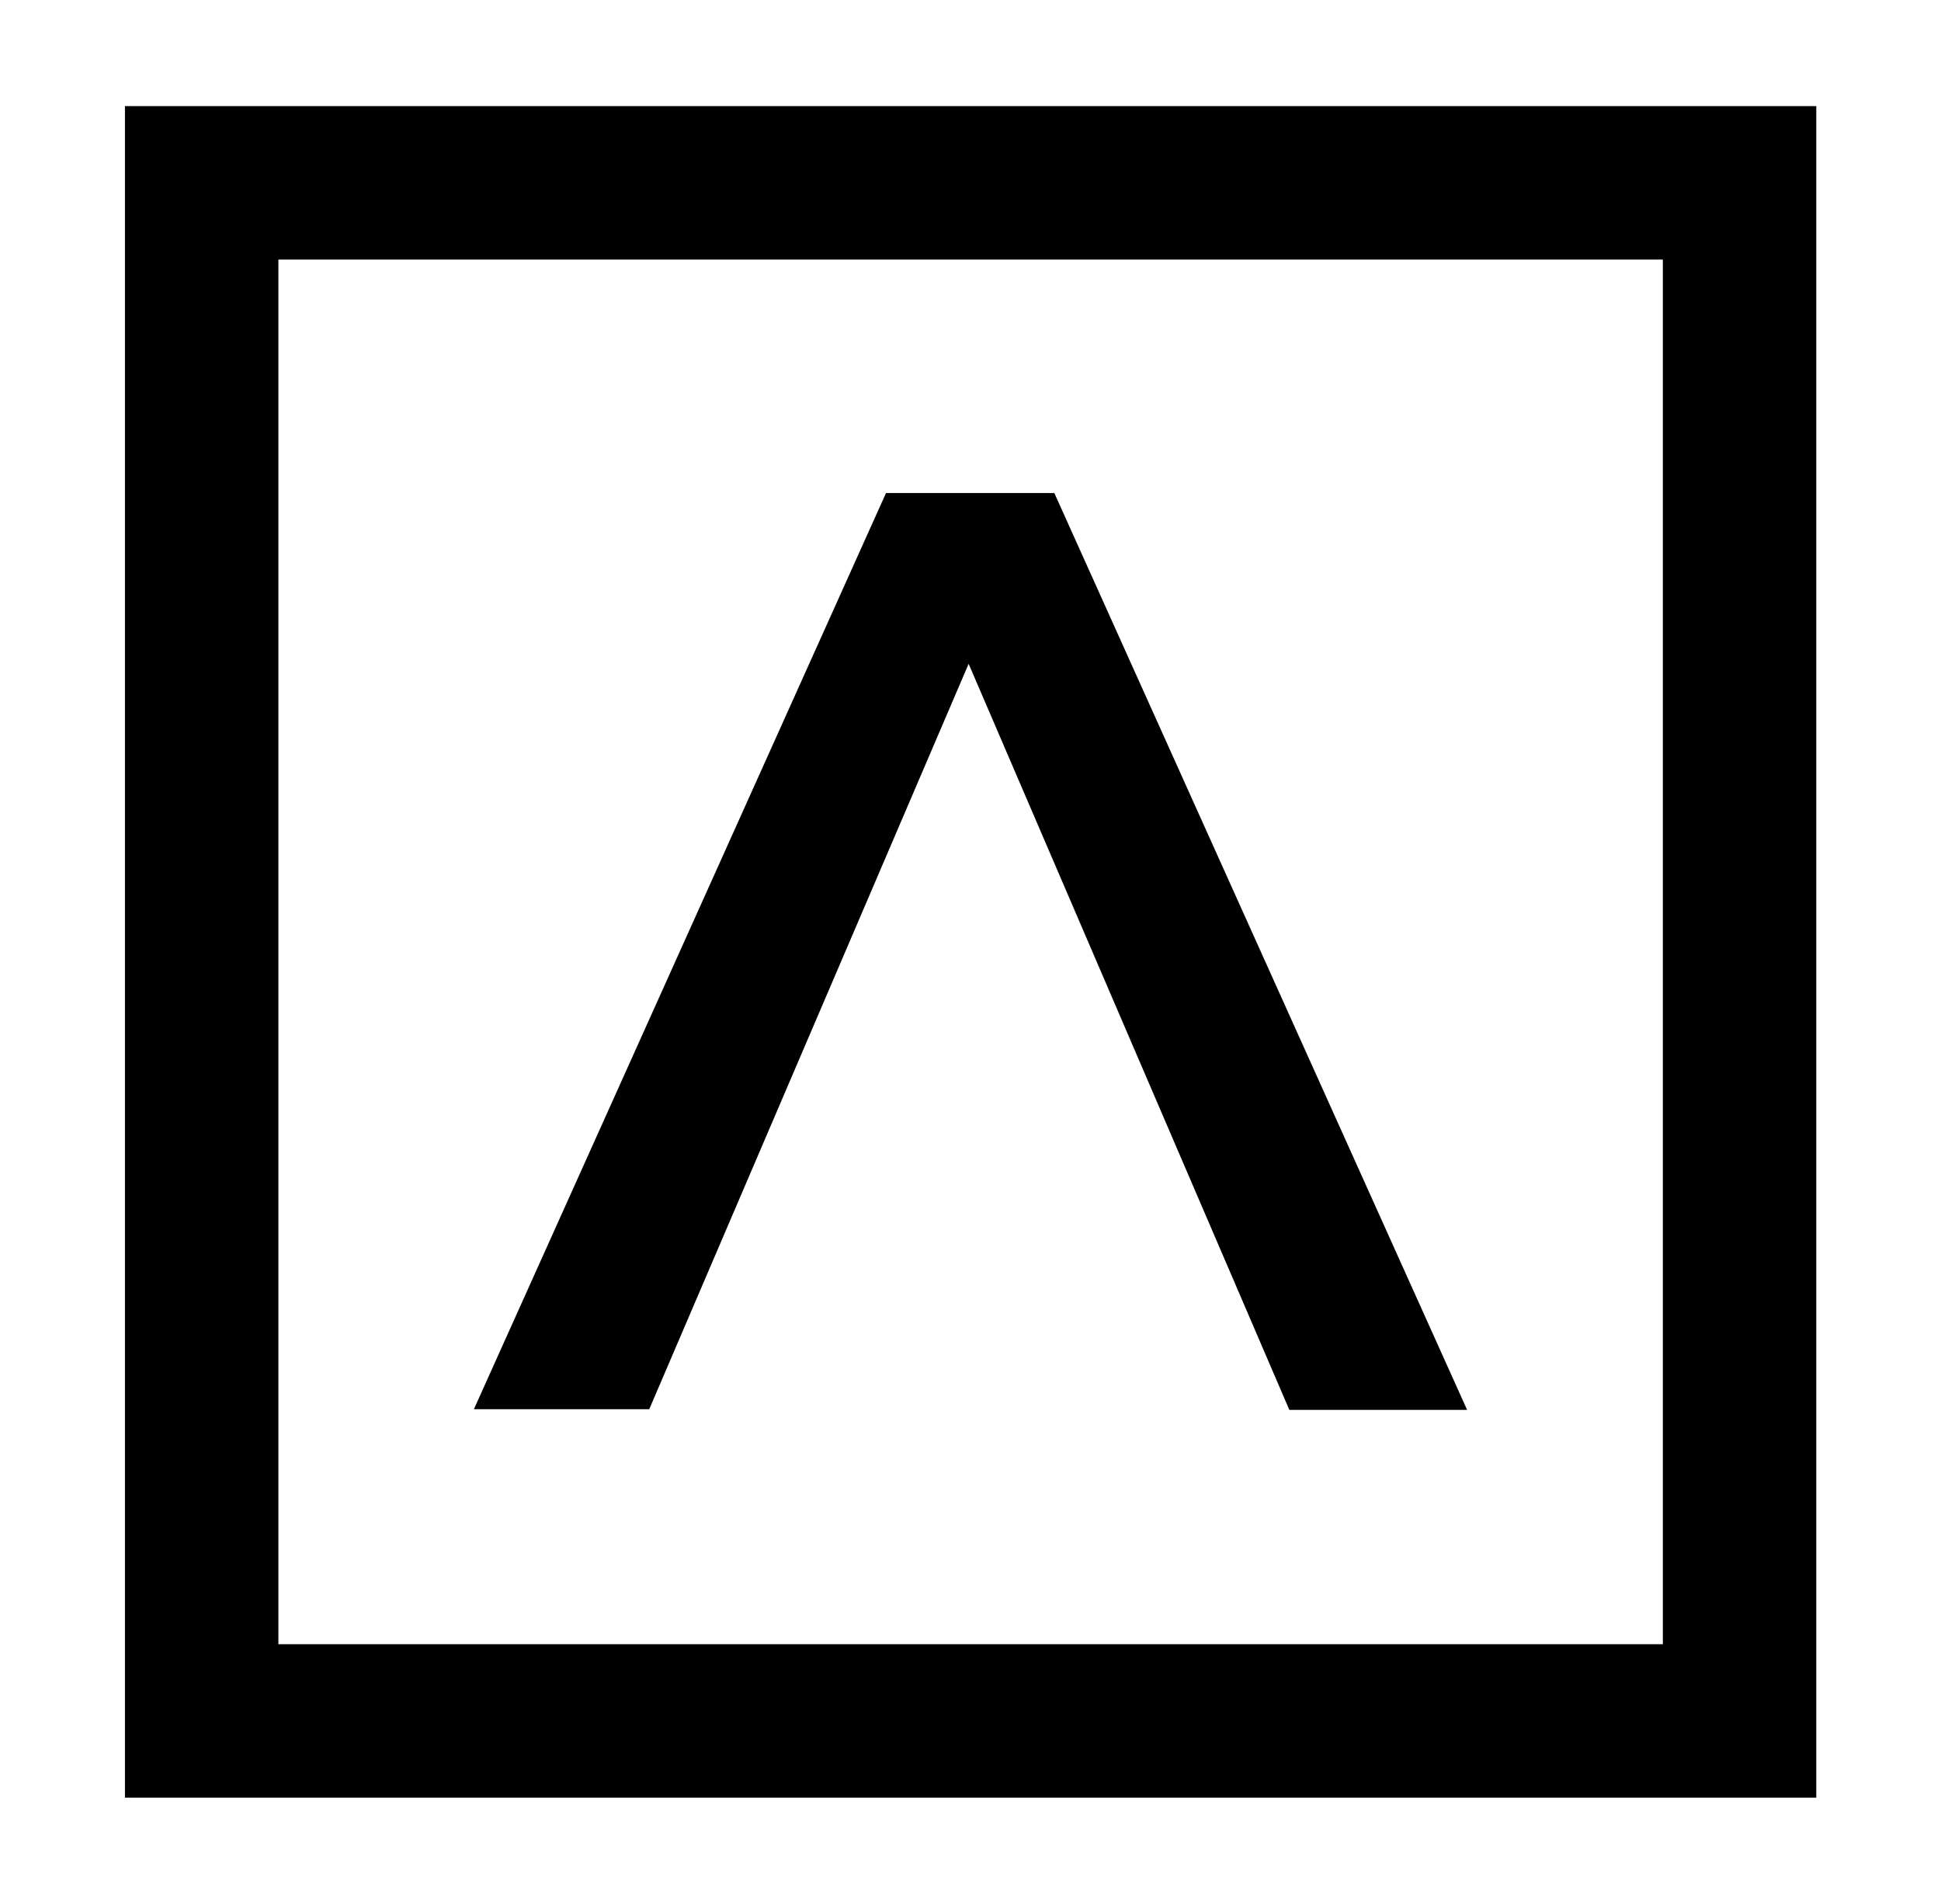
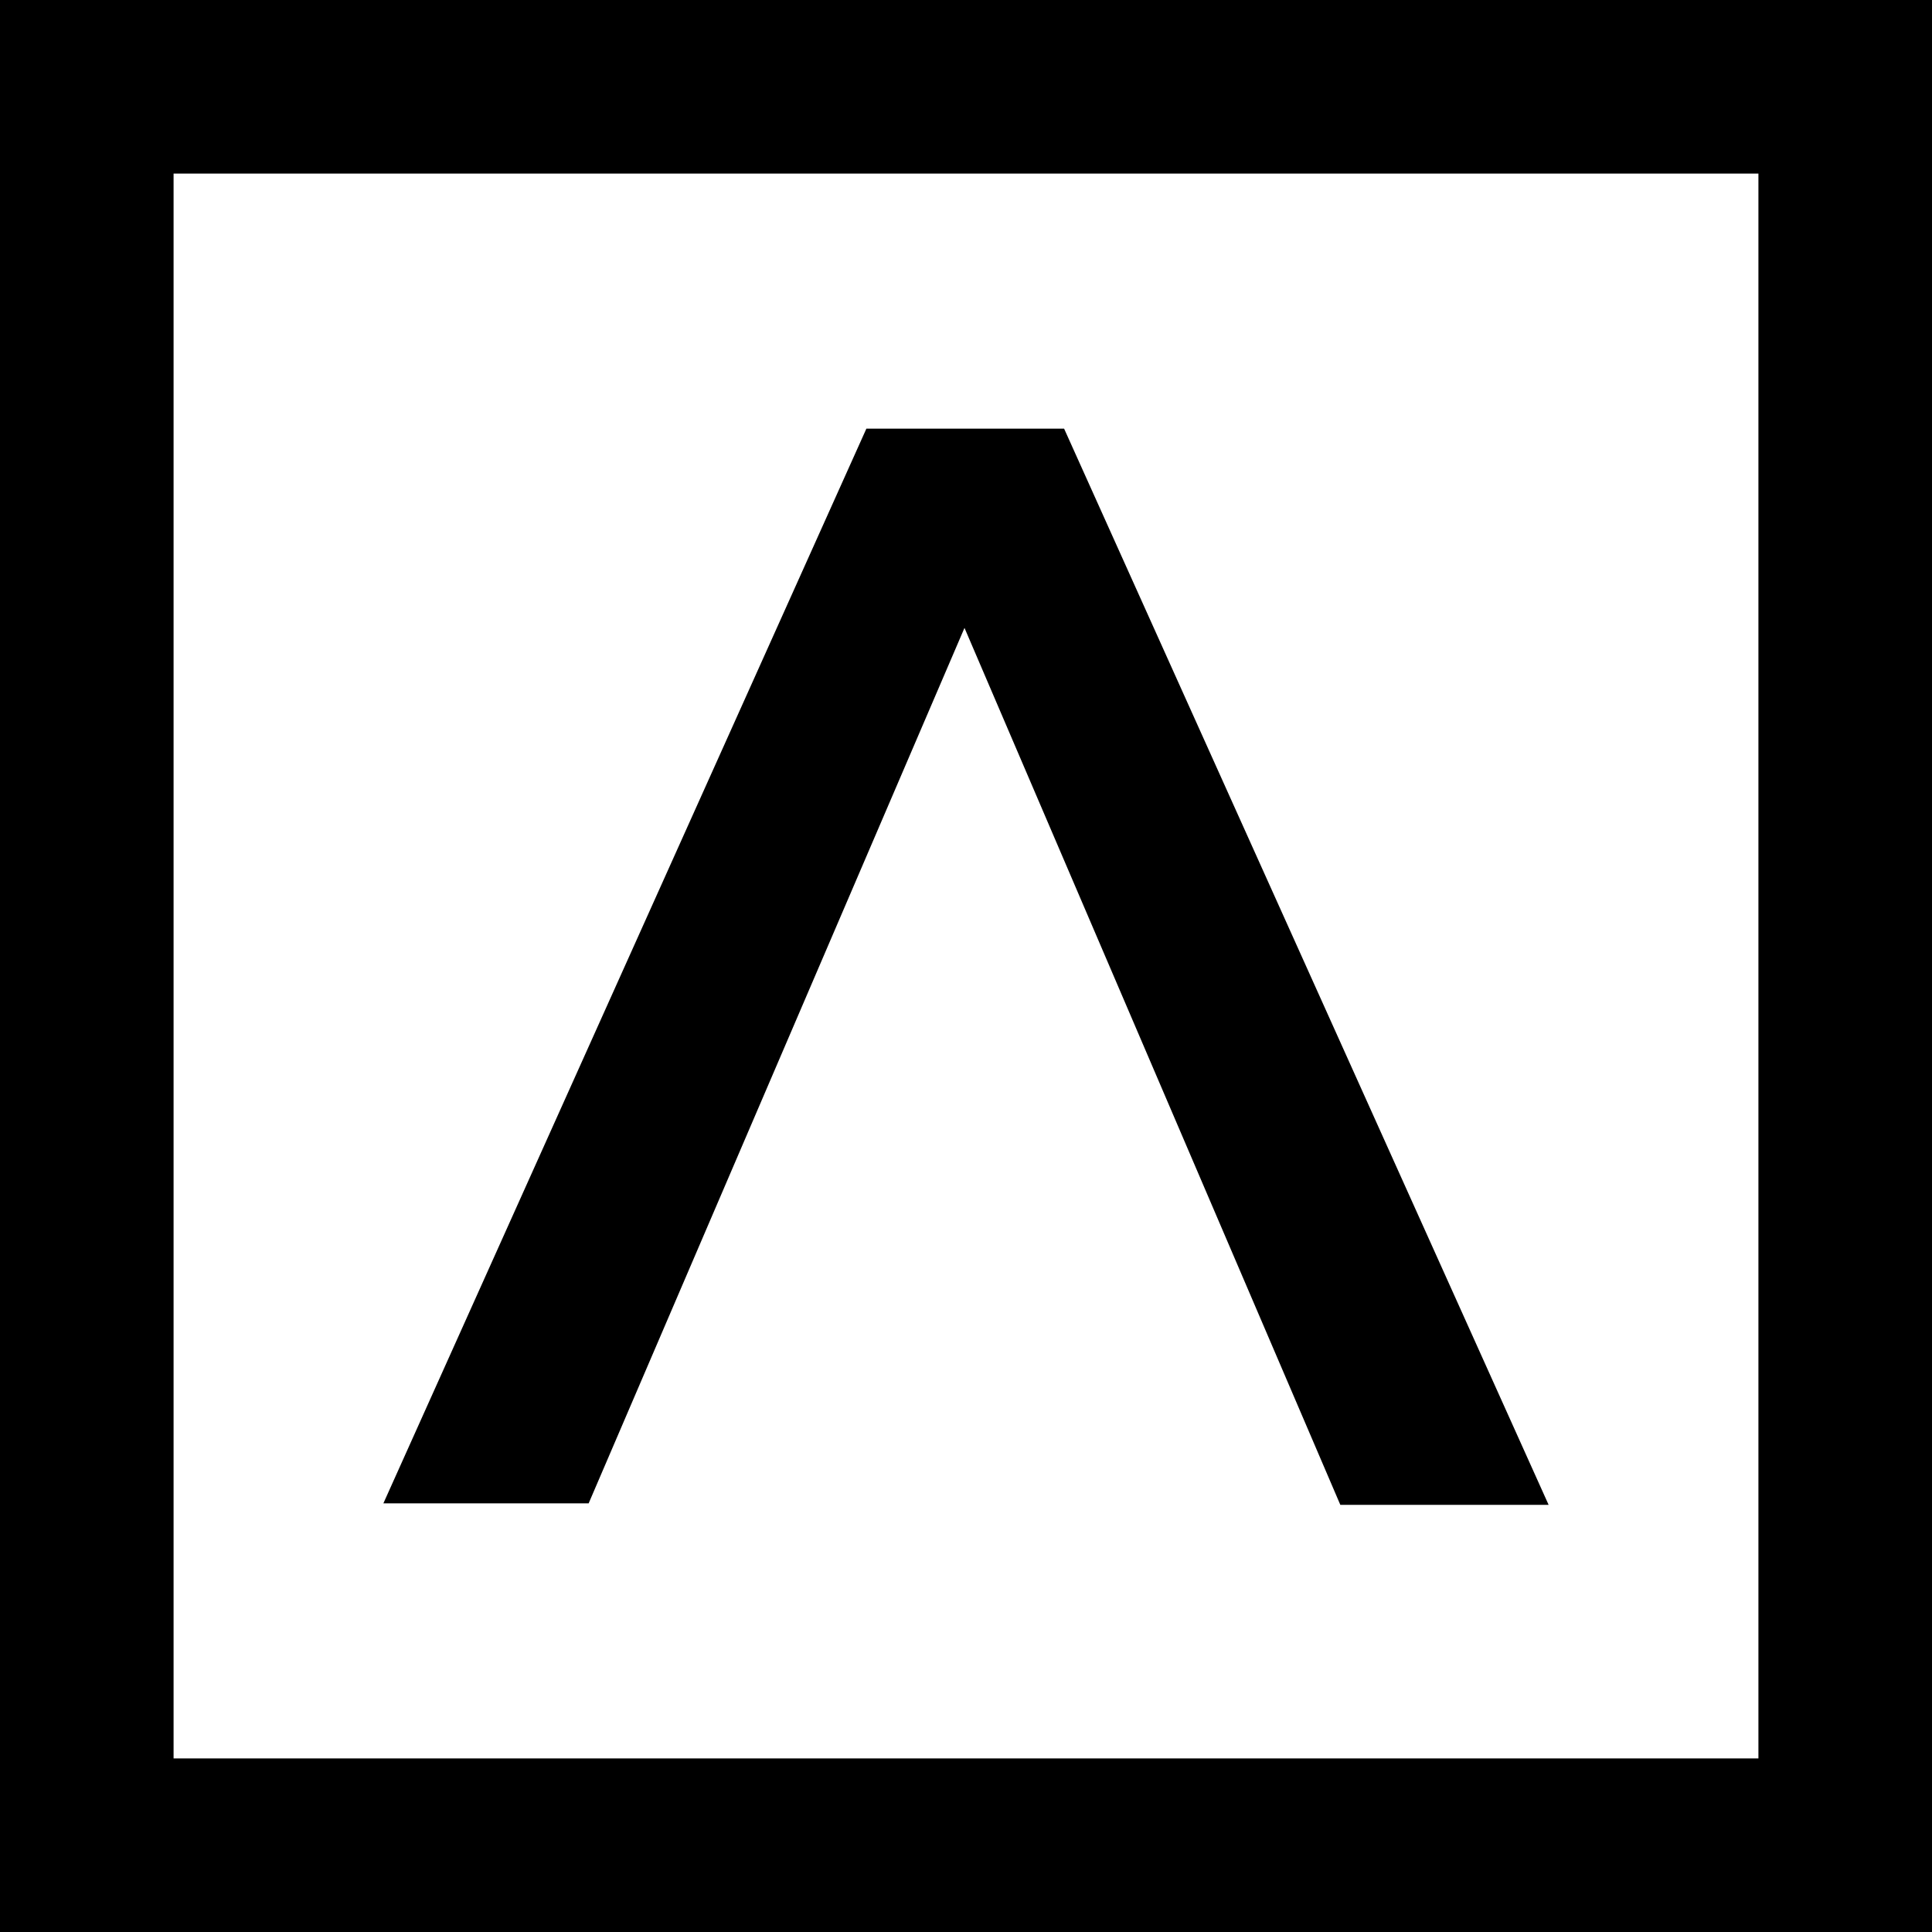
- <svg xmlns="http://www.w3.org/2000/svg" id="Layer_1" data-name="Layer 1" viewBox="0 0 88.55 86.83">
-   <defs>
-     <style>.cls-1{fill:none;stroke:#000;stroke-miterlimit:10;stroke-width:7px;}</style>
-   </defs>
-   <path d="M44.19,30.28l-14.57,34h-8l18.8-41.79H48.1L66.93,64.31H58.82Z" />
-   <rect class="cls-1" x="9.2" y="8.34" width="70.16" height="70.16" />
+ <svg xmlns="http://www.w3.org/2000/svg" version="1.1" id="Layer_1" x="0px" y="0px" viewBox="0 0 128 128" style="enable-background:new 0 0 128 128;" xml:space="preserve">
+   <style type="text/css">
+ 	.st0{fill:none;stroke:#000000;stroke-width:23;stroke-miterlimit:10;}
+ 	.st1{fill:none;stroke:#000000;stroke-width:6;stroke-miterlimit:10;}
+ </style>
+   <path d="M63.9,41.6L39,99.6H25.4l32-71.2h13.1l32.1,71.3H88.8L63.9,41.6z" />
+   <rect class="st0" width="128" height="128" />
+   <rect x="156.6" y="48" class="st1" width="32" height="32" />
+   <path d="M172.5,58.5l-6.1,14.3H163l7.9-17.6h3.2l7.9,17.6h-3.4L172.5,58.5z" />
</svg>
